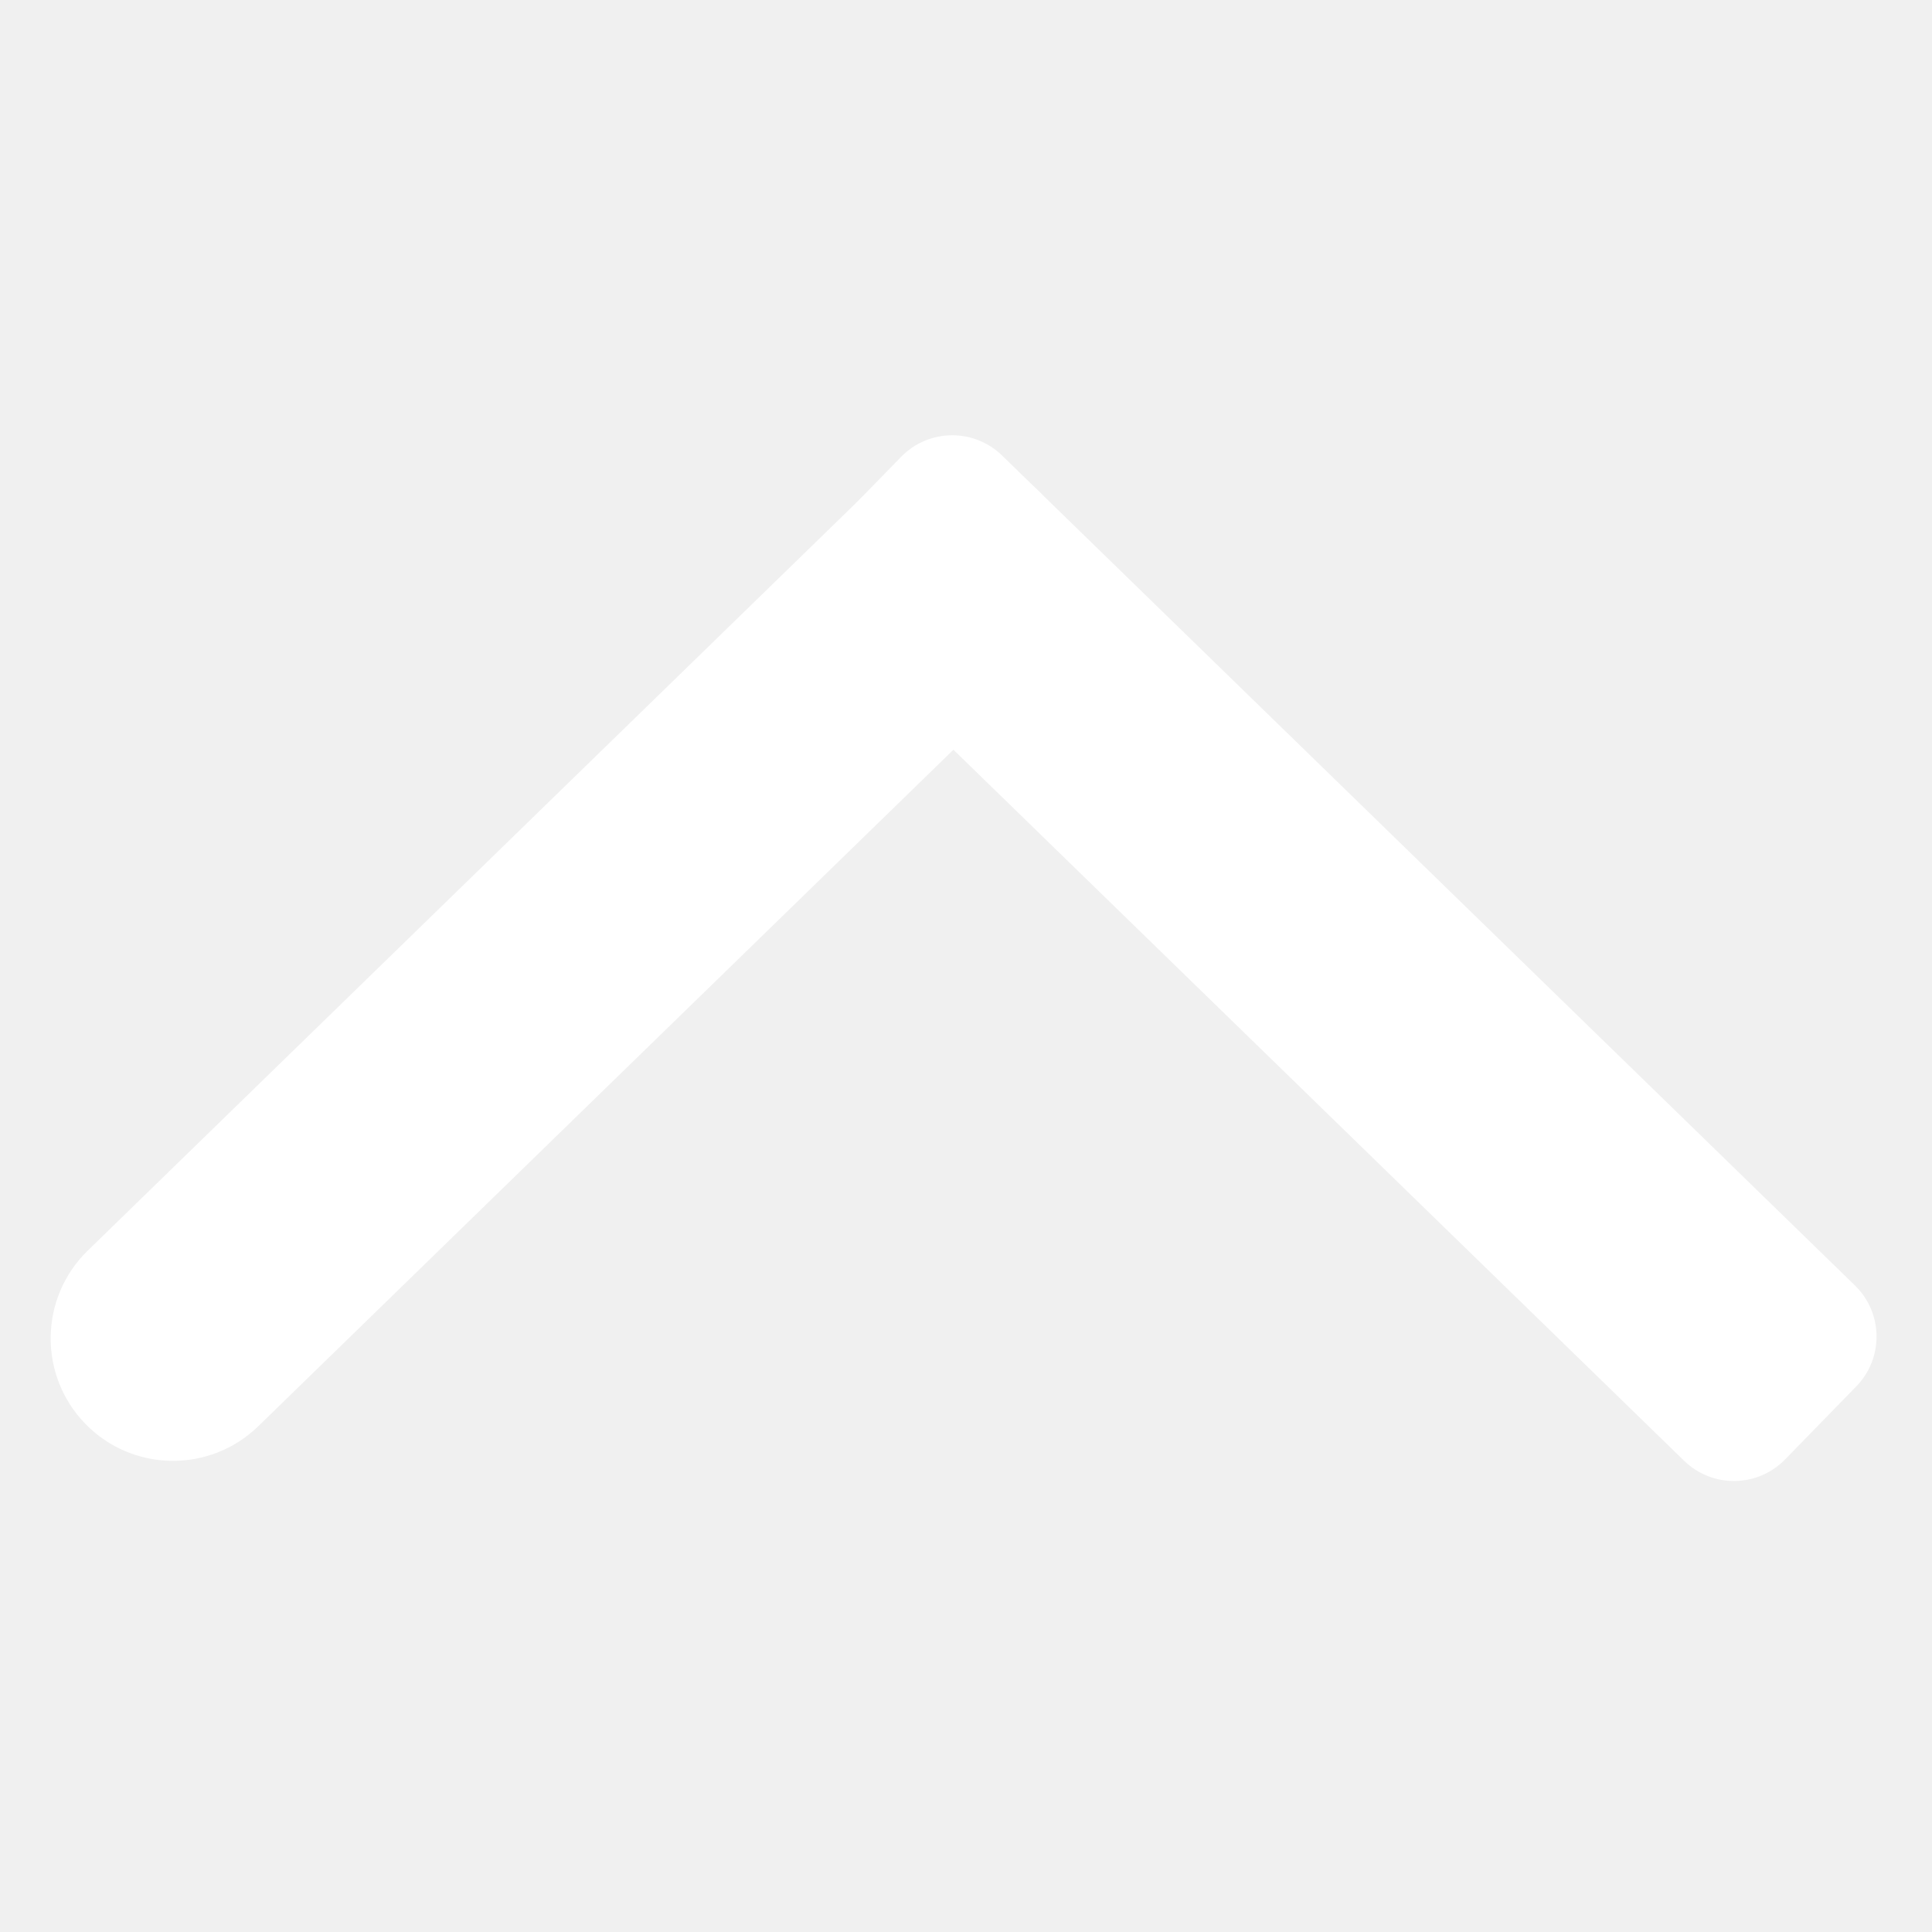
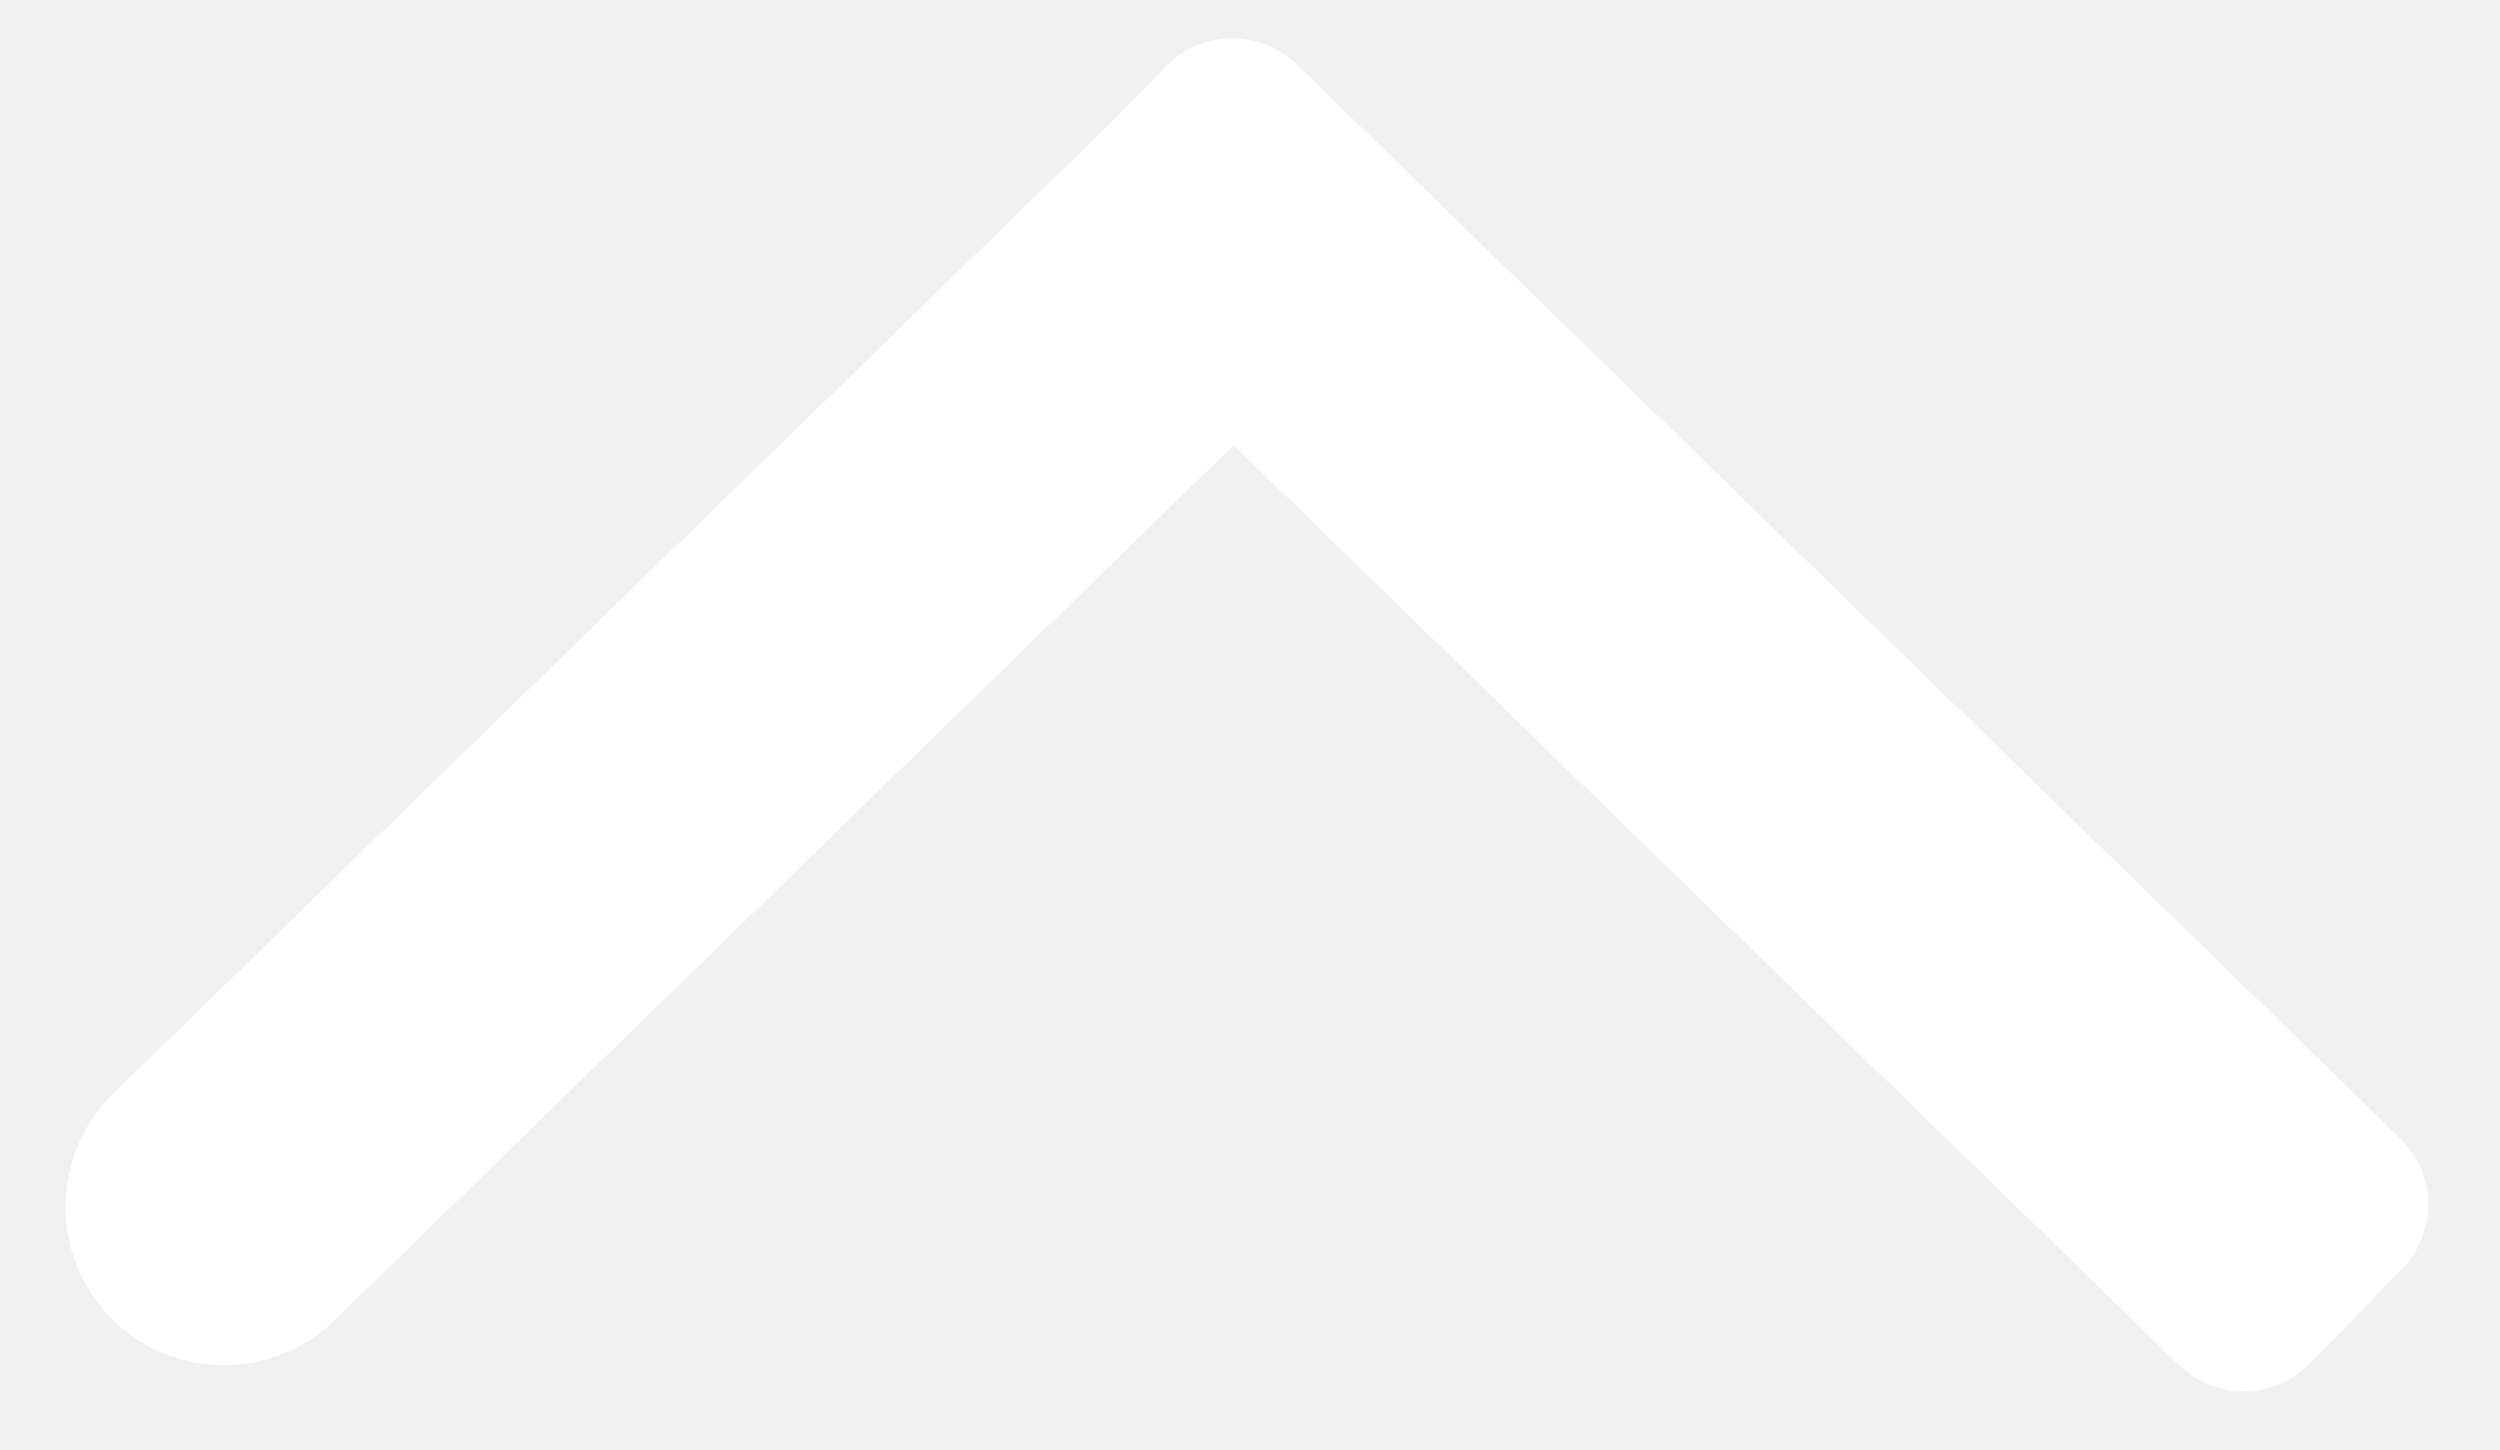
- <svg xmlns="http://www.w3.org/2000/svg" width="16" height="16" viewBox="0 0 50 29" fill="none">
+ <svg xmlns="http://www.w3.org/2000/svg" width="50" height="29" viewBox="0 0 50 29" fill="none">
  <rect width="34.518" height="6.335" rx="3.168" transform="matrix(-0.716658 0.697424 -0.696842 -0.717224 29.1523 4.54541)" fill="white" />
  <rect width="34.493" height="6.335" rx="1.847" transform="matrix(-0.716667 -0.697415 0.697997 -0.716101 44.9082 28.5928)" fill="white" />
</svg>
